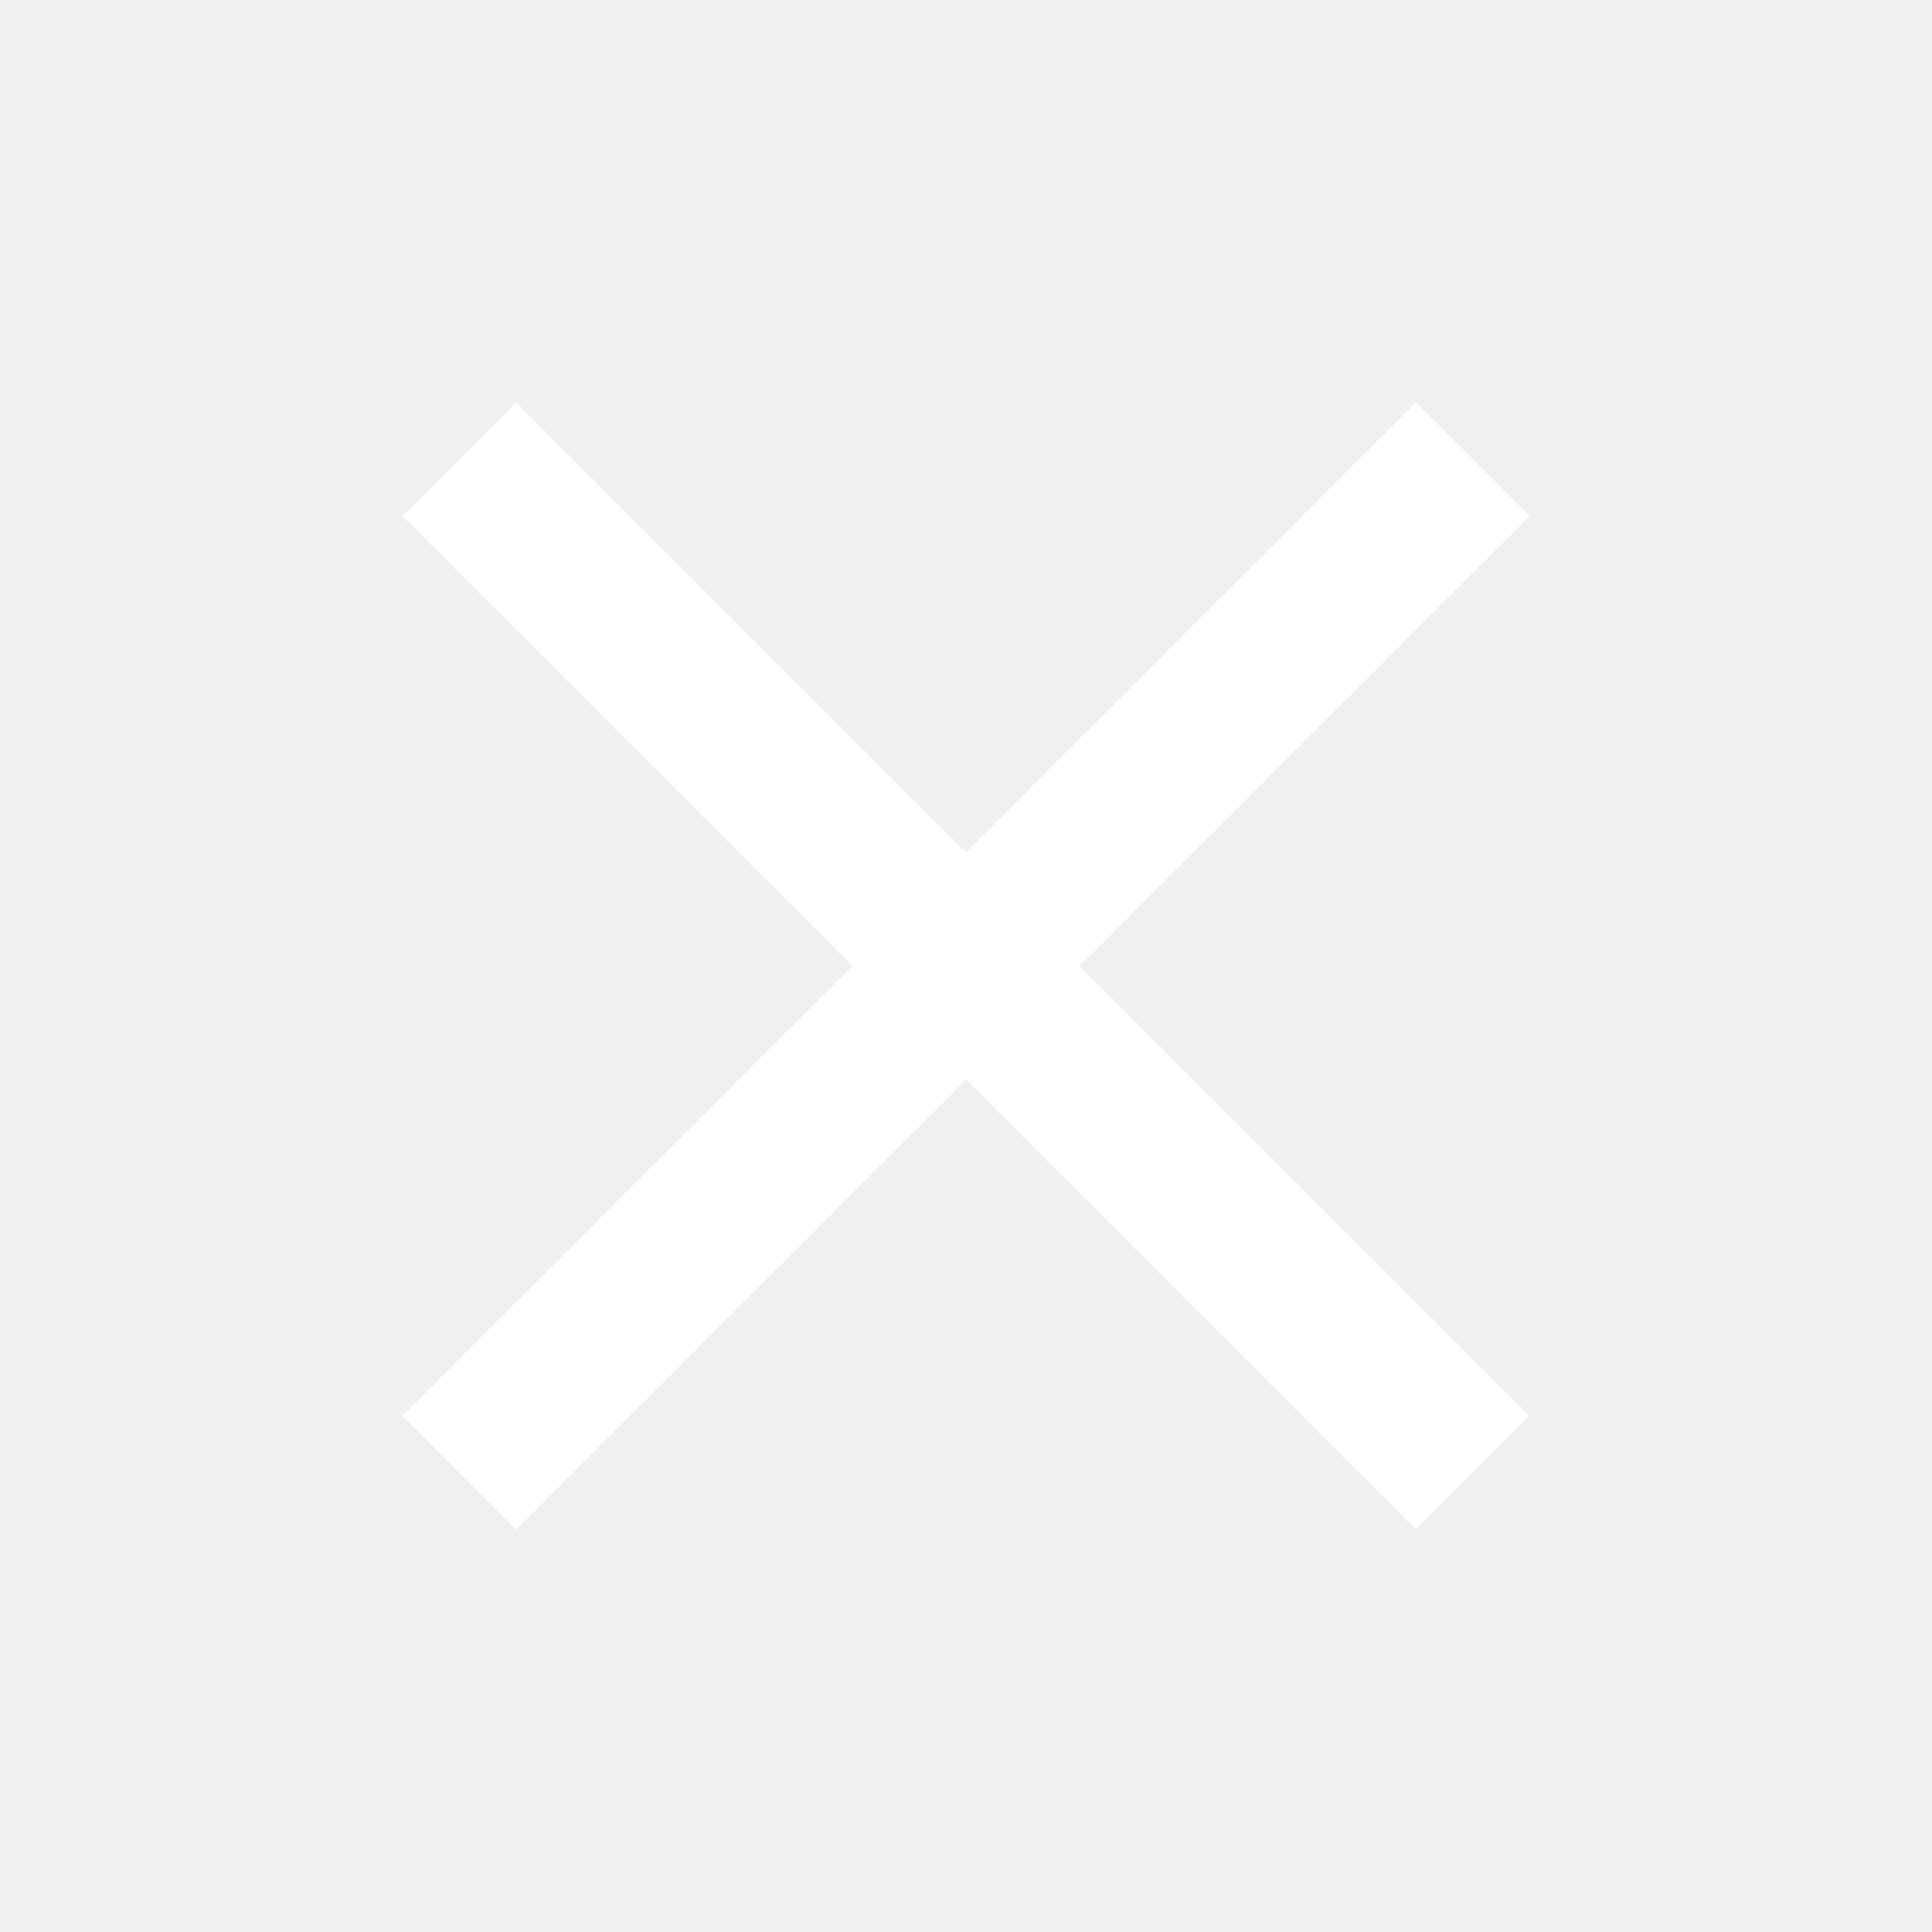
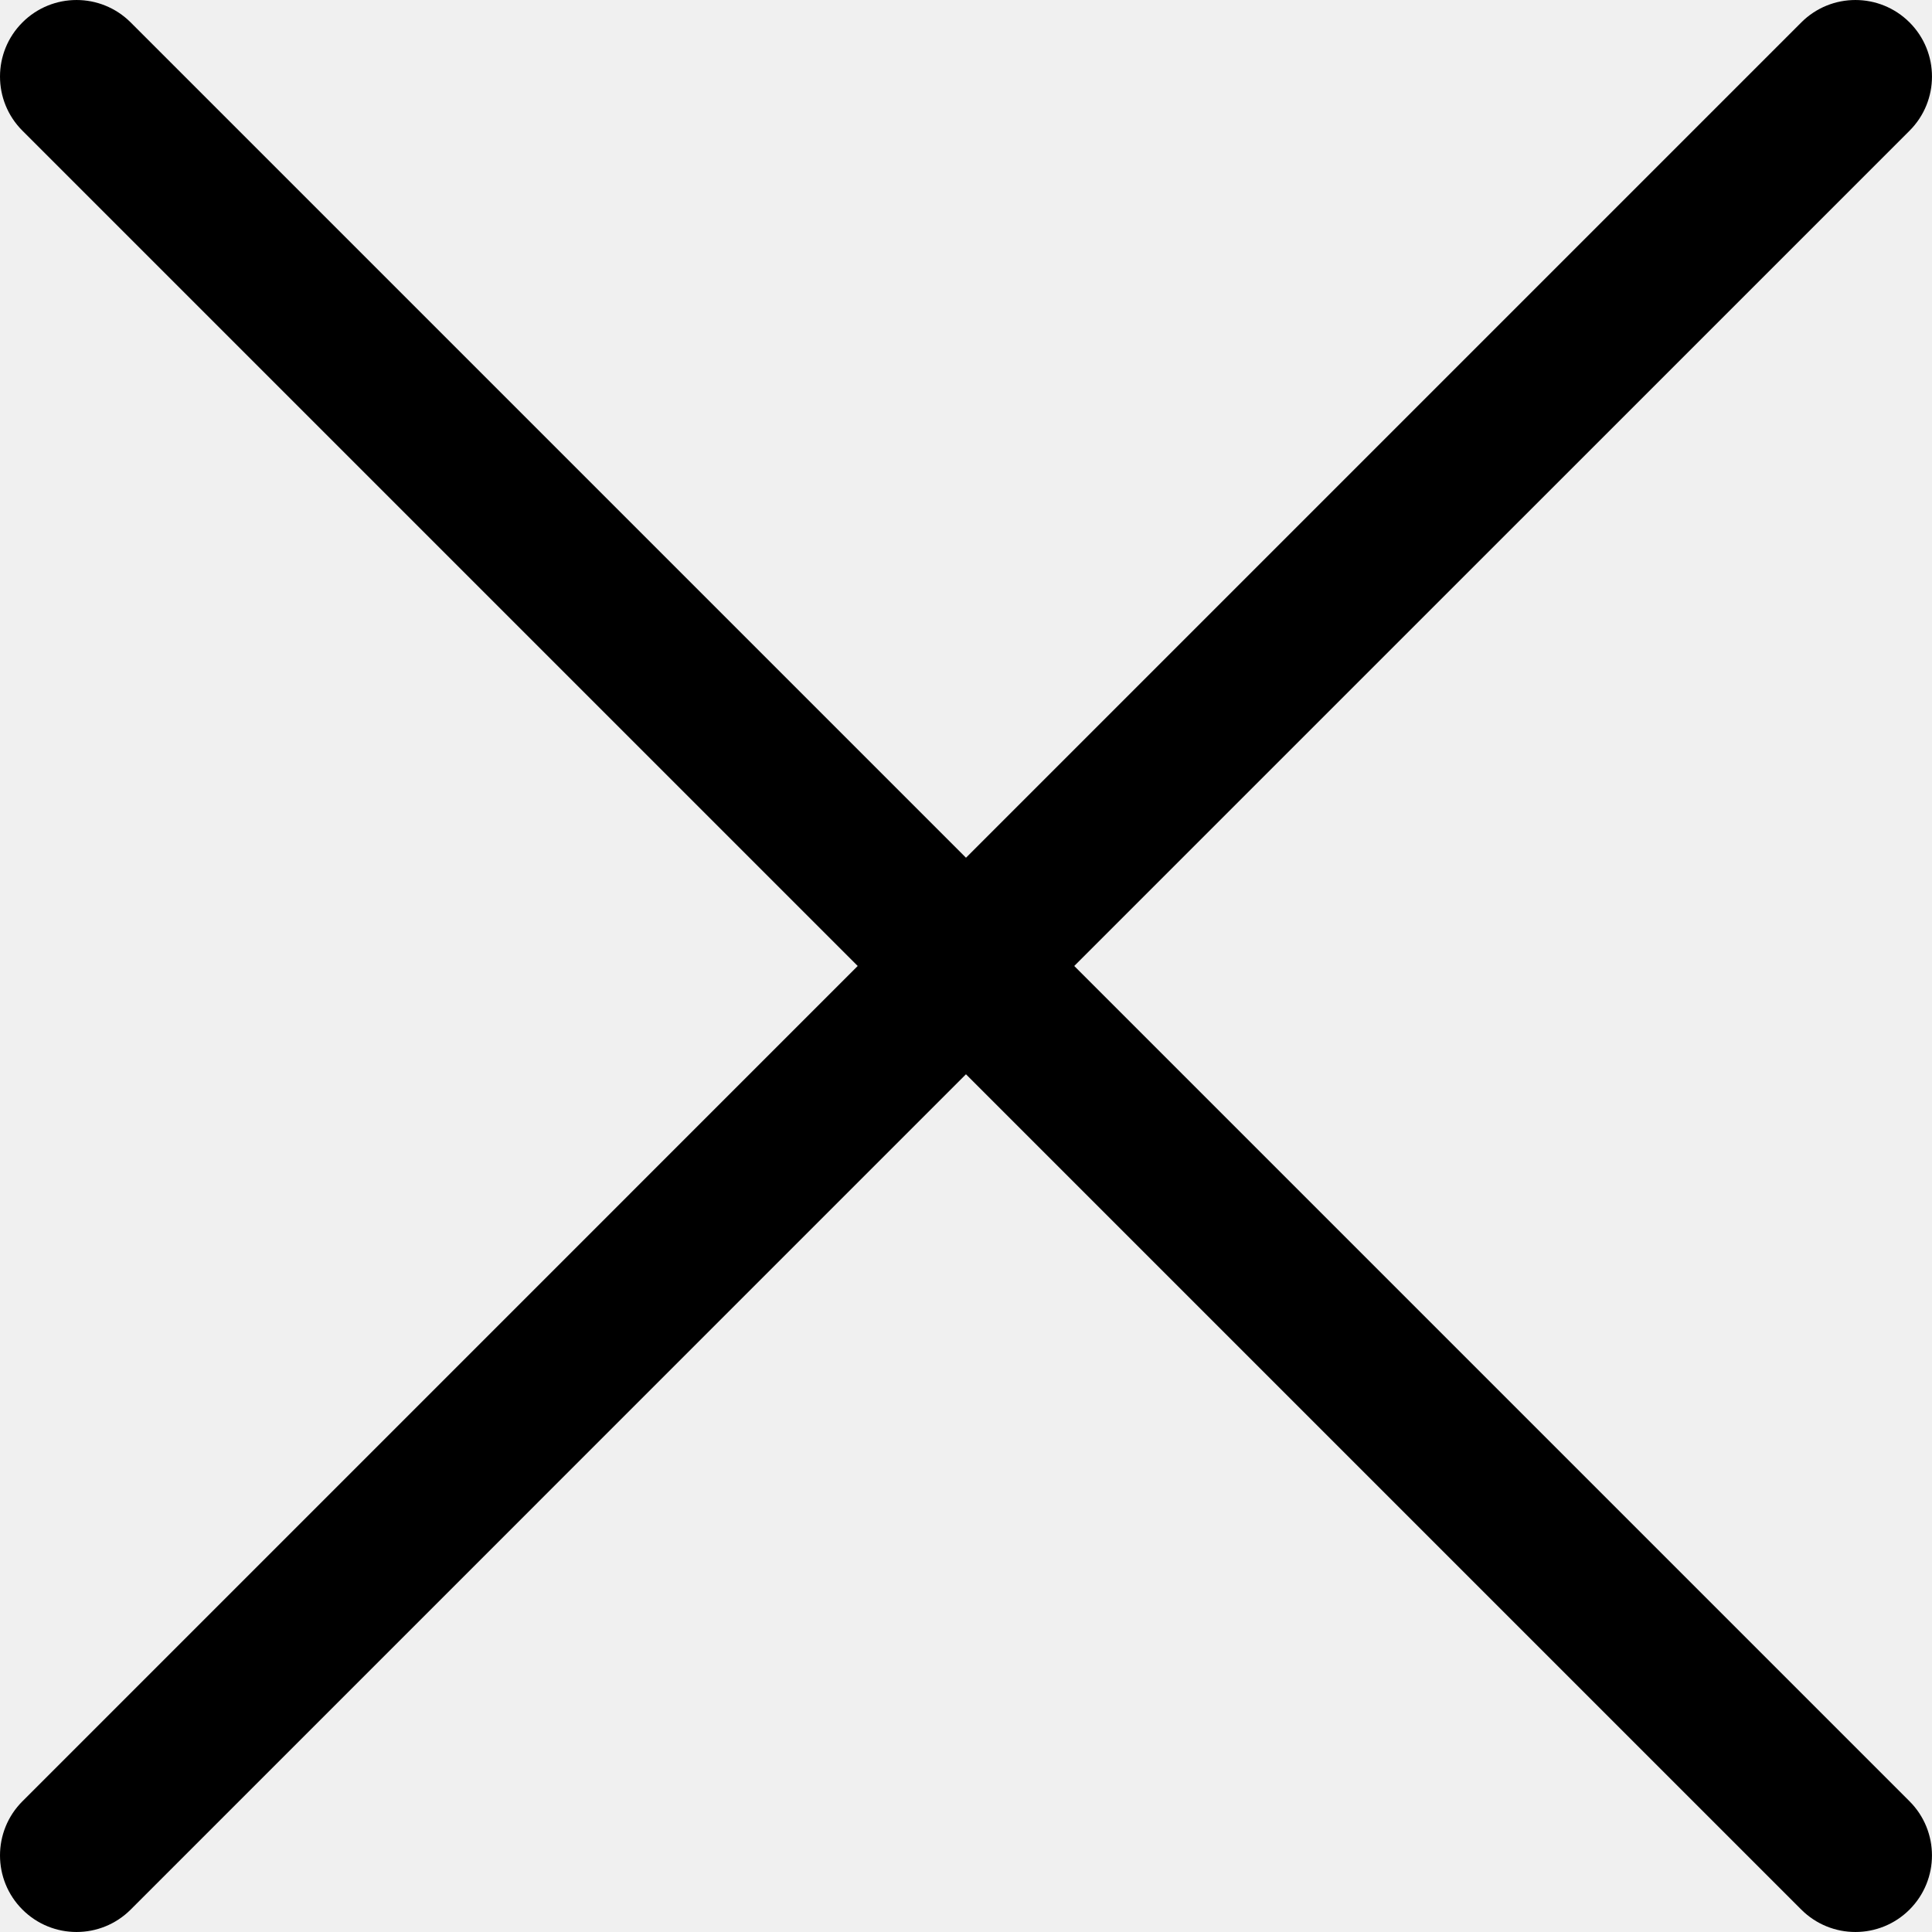
- <svg xmlns="http://www.w3.org/2000/svg" height="36px" viewBox="0 0 24 24" width="36px" fill="#FFFFFF">
-   <path d="M0 0h24v24H0V0z" fill="none" />
-   <path d="M19 6.41L17.59 5 12 10.59 6.41 5 5 6.41 10.59 12 5 17.59 6.41 19 12 13.41 17.59 19 19 17.59 13.41 12 19 6.41z" />
+ <svg xmlns="http://www.w3.org/2000/svg" version="1.1" id="Layer_1" x="0px" y="0px" width="122.878px" height="122.88px" viewBox="0 0 122.878 122.88" enable-background="new 0 0 122.878 122.88" xml:space="preserve">
+   <g>
+     <path d="M1.426,8.313c-1.901-1.901-1.901-4.984,0-6.886c1.901-1.902,4.984-1.902,6.886,0l53.127,53.127l53.127-53.127 c1.901-1.902,4.984-1.902,6.887,0c1.901,1.901,1.901,4.985,0,6.886L68.324,61.439l53.128,53.128c1.901,1.901,1.901,4.984,0,6.886 c-1.902,1.902-4.985,1.902-6.887,0L61.438,68.326L8.312,121.453c-1.901,1.902-4.984,1.902-6.886,0 c-1.901-1.901-1.901-4.984,0-6.886l53.127-53.128L1.426,8.313L1.426,8.313z" />
+   </g>
</svg>
